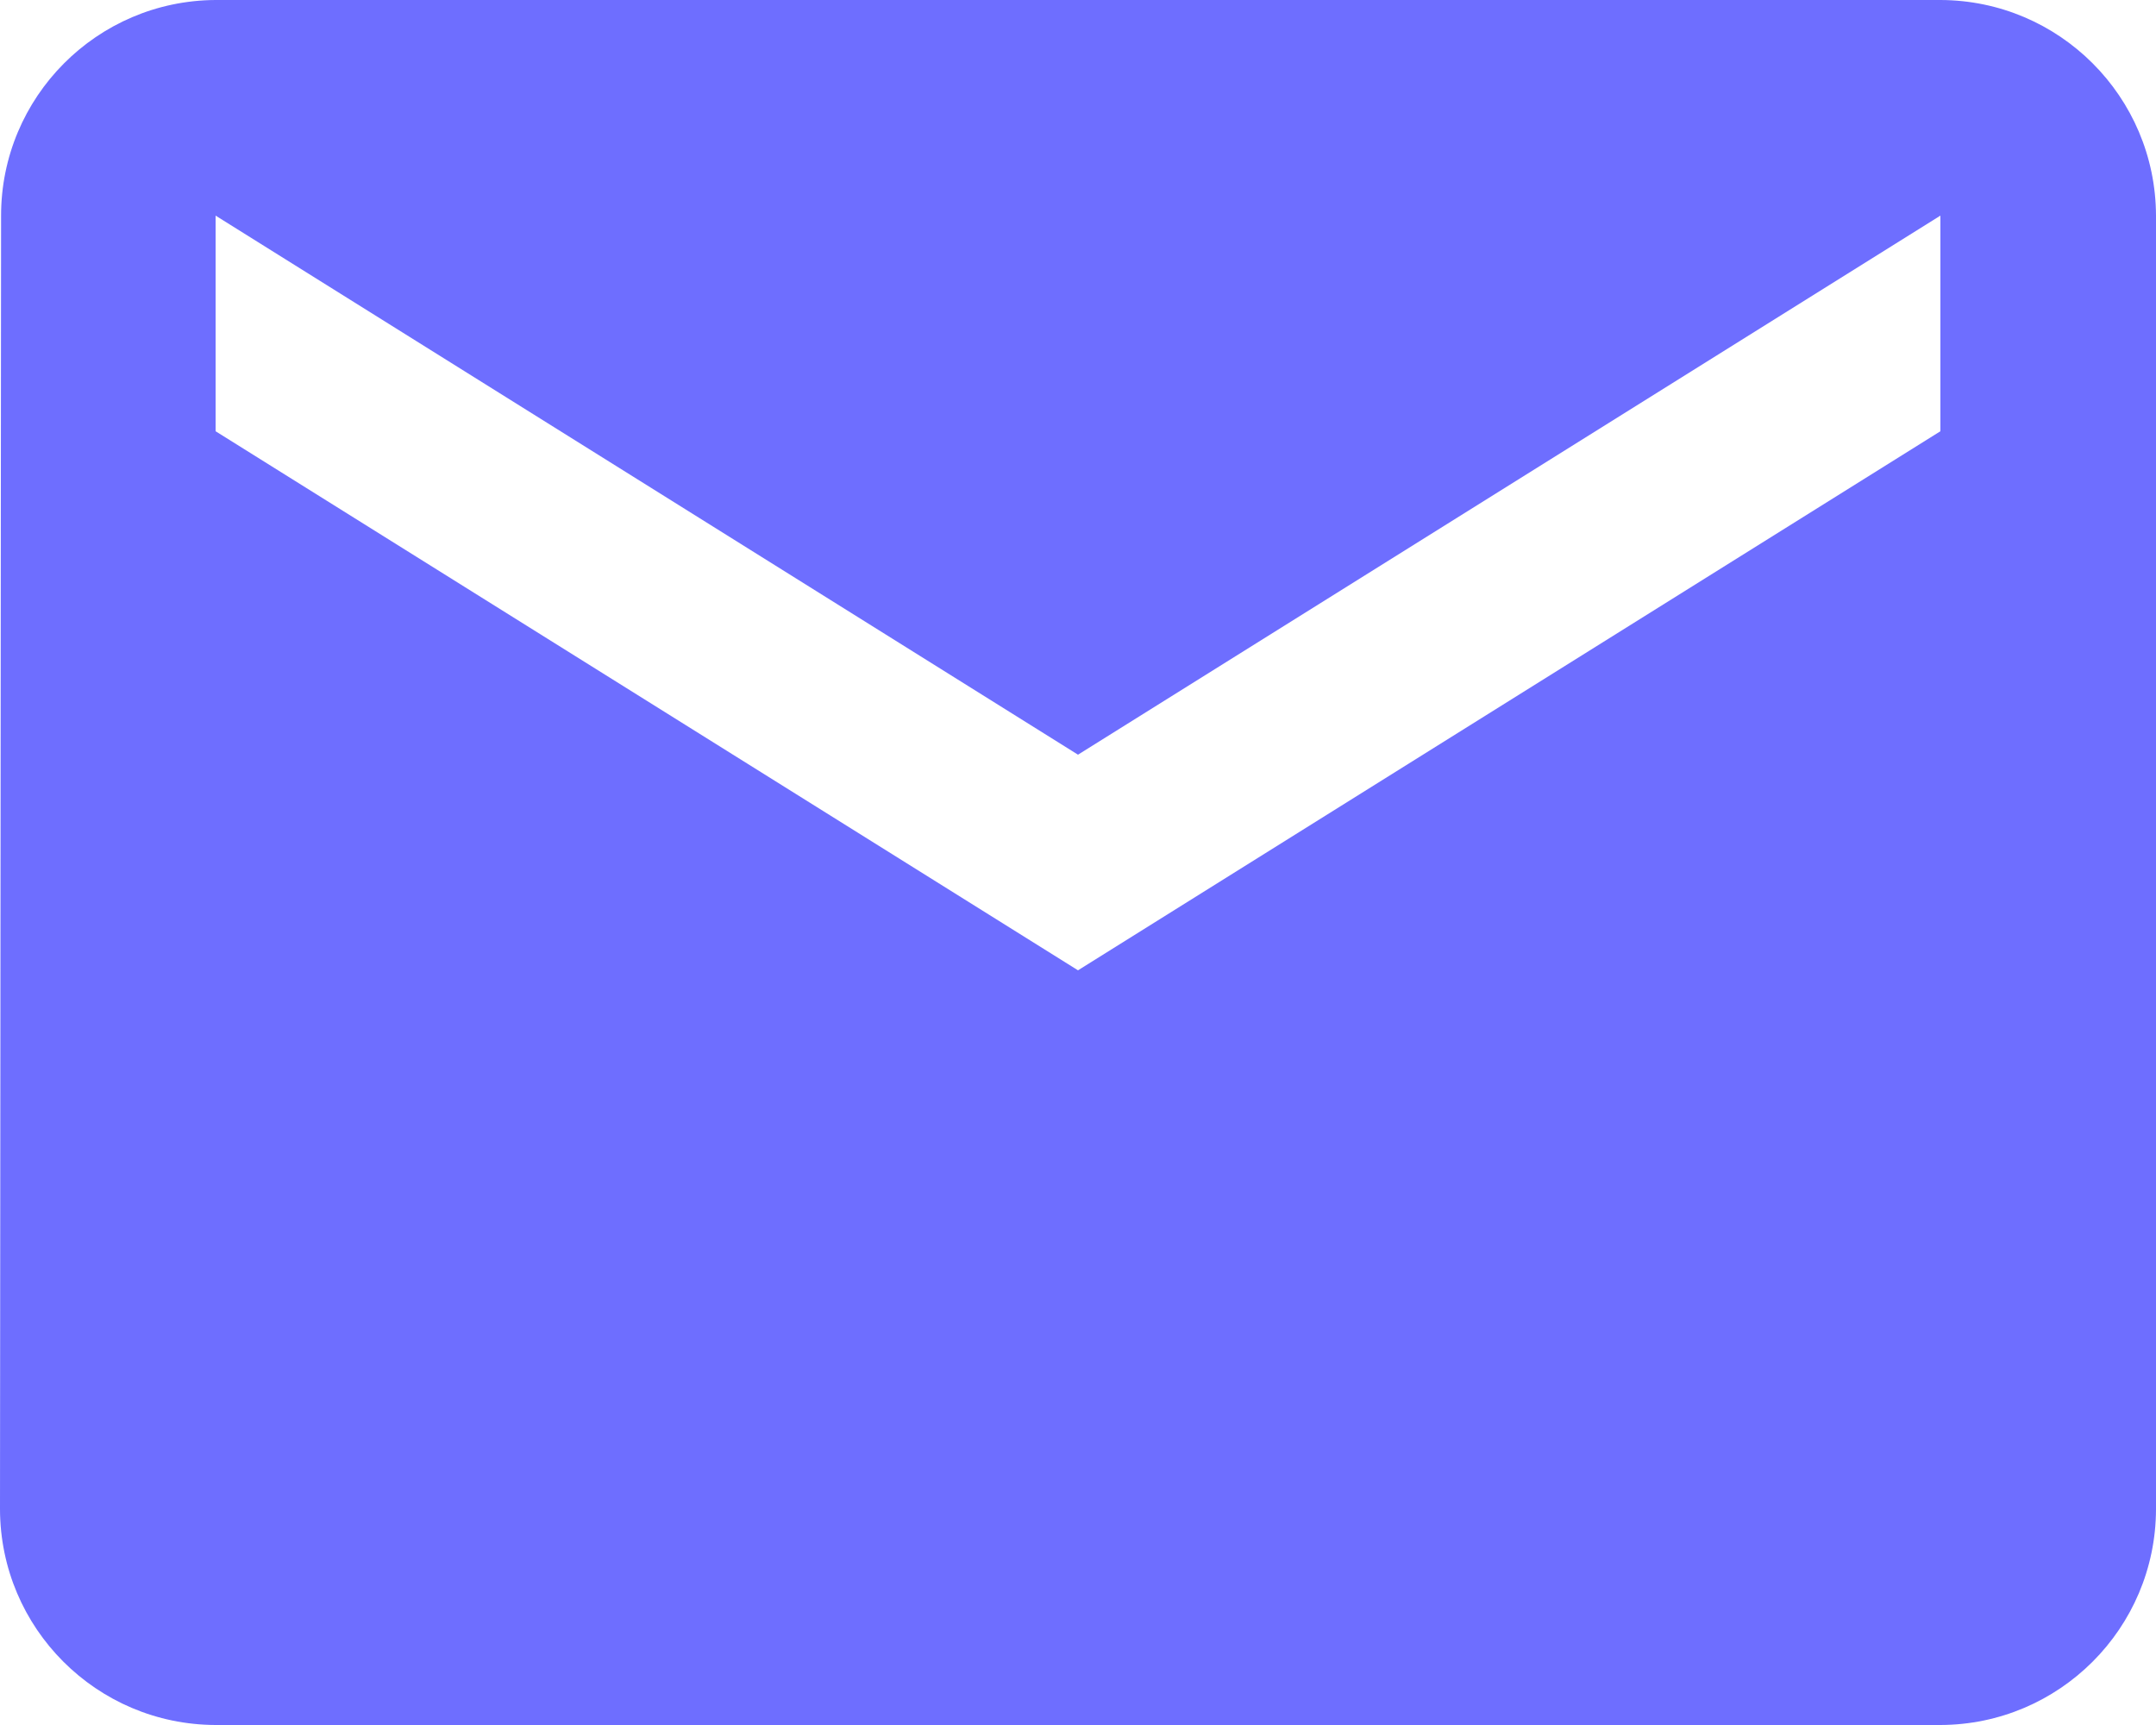
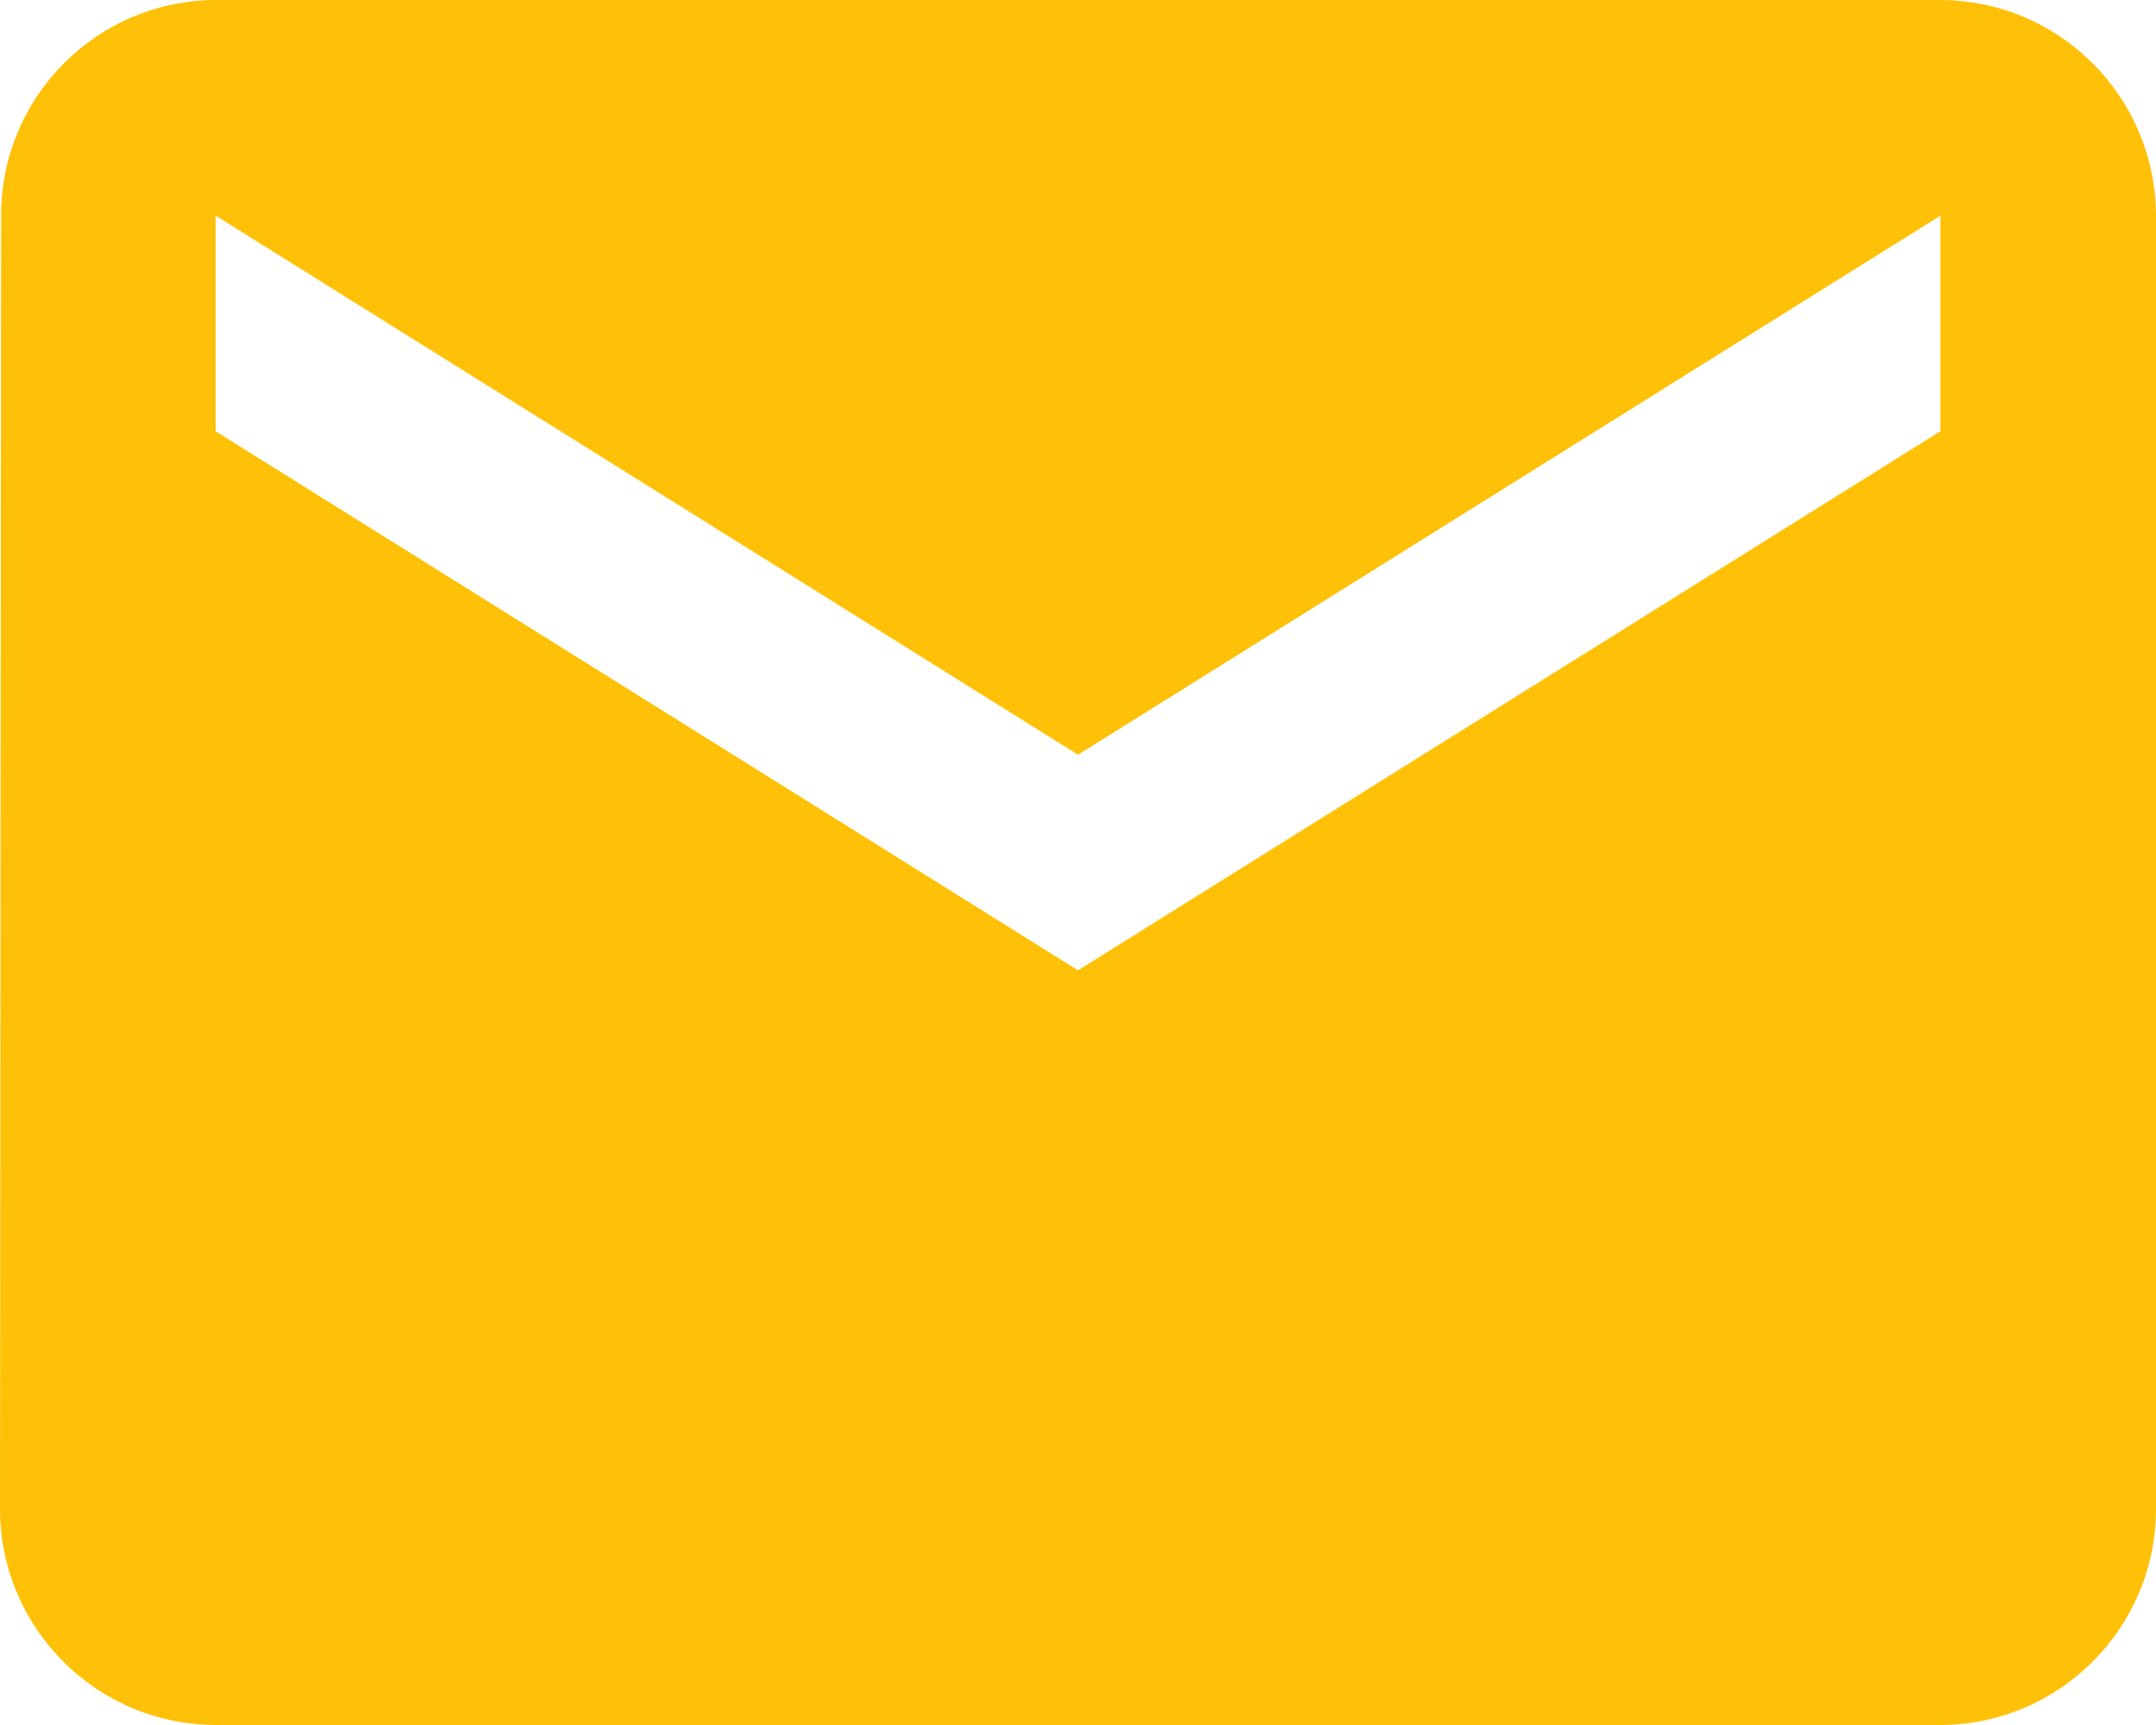
- <svg xmlns="http://www.w3.org/2000/svg" width="20" height="16" viewBox="0 0 20 16">
-   <path d="M20,4H4A2,2,0,0,0,2.01,6L2,18a2.006,2.006,0,0,0,2,2H20a2.006,2.006,0,0,0,2-2V6A2.006,2.006,0,0,0,20,4Zm0,4-8,5L4,8V6l8,5,8-5Z" transform="translate(-2 -4)" fill="#6e6eff" />
+ <svg xmlns="http://www.w3.org/2000/svg" width="31.25" height="25" viewBox="0 0 31.25 25">
+   <g id="Group_14" data-name="Group 14" transform="translate(0 -15)">
+     <path id="ic_email_24px" d="M30.125,4h-25A3.121,3.121,0,0,0,2.016,7.125L2,25.875A3.134,3.134,0,0,0,5.125,29h25a3.134,3.134,0,0,0,3.125-3.125V7.125A3.134,3.134,0,0,0,30.125,4Zm0,6.25-12.5,7.813L5.125,10.25V7.125l12.5,7.813,12.5-7.812Z" transform="translate(-2 11)" fill="#ffc107" />
+   </g>
</svg>
